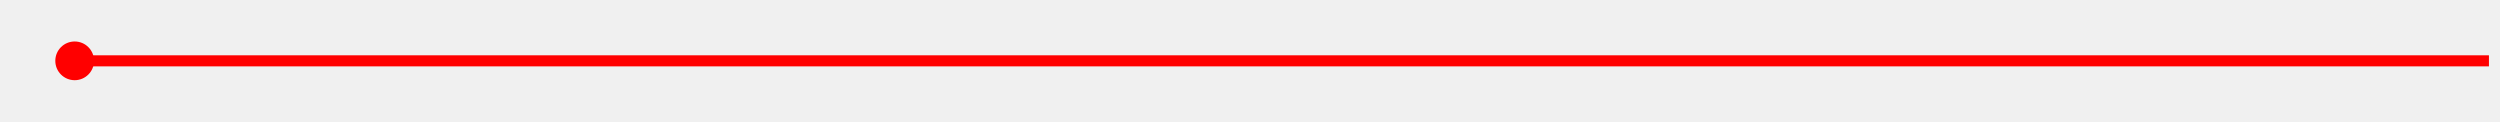
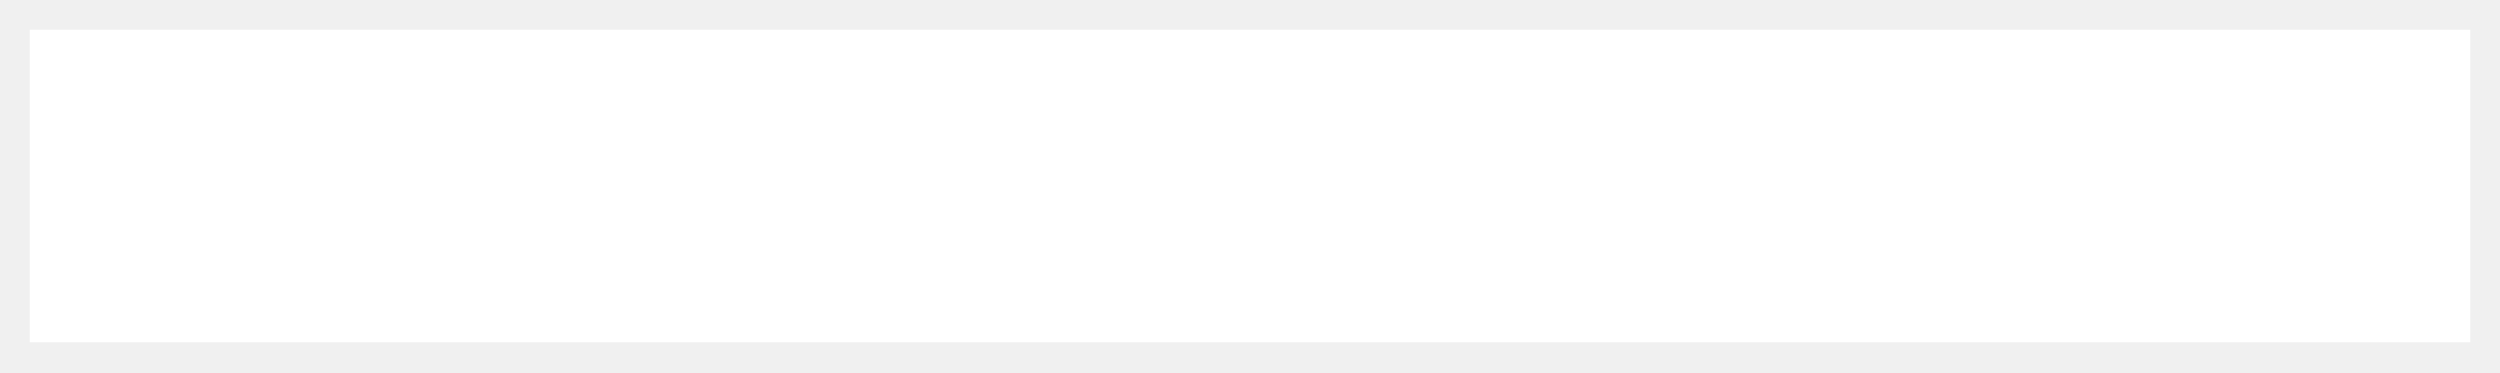
- <svg xmlns="http://www.w3.org/2000/svg" version="1.1" width="452px" height="22px">
-   <g transform="matrix(1 0 0 1 -865 -529 )">
-     <path d="M 878.5 536.5  A 3.5 3.5 0 0 0 875 540 A 3.5 3.5 0 0 0 878.5 543.5 A 3.5 3.5 0 0 0 882 540 A 3.5 3.5 0 0 0 878.5 536.5 Z " fill-rule="nonzero" fill="#ff0000" stroke="none" />
-     <path d="M 877 540  L 1315 540  " stroke-width="2" stroke="#ff0000" fill="none" />
+ <svg xmlns="http://www.w3.org/2000/svg" version="1.1" width="168px" height="25px">
+   <g transform="matrix(1 0 0 1 -2180 -1557 )">
+     <path d="M 2182 1559  L 2346 1559  L 2346 1580  L 2182 1580  L 2182 1559  Z " fill-rule="nonzero" fill="#ffffff" stroke="none" />
  </g>
</svg>
